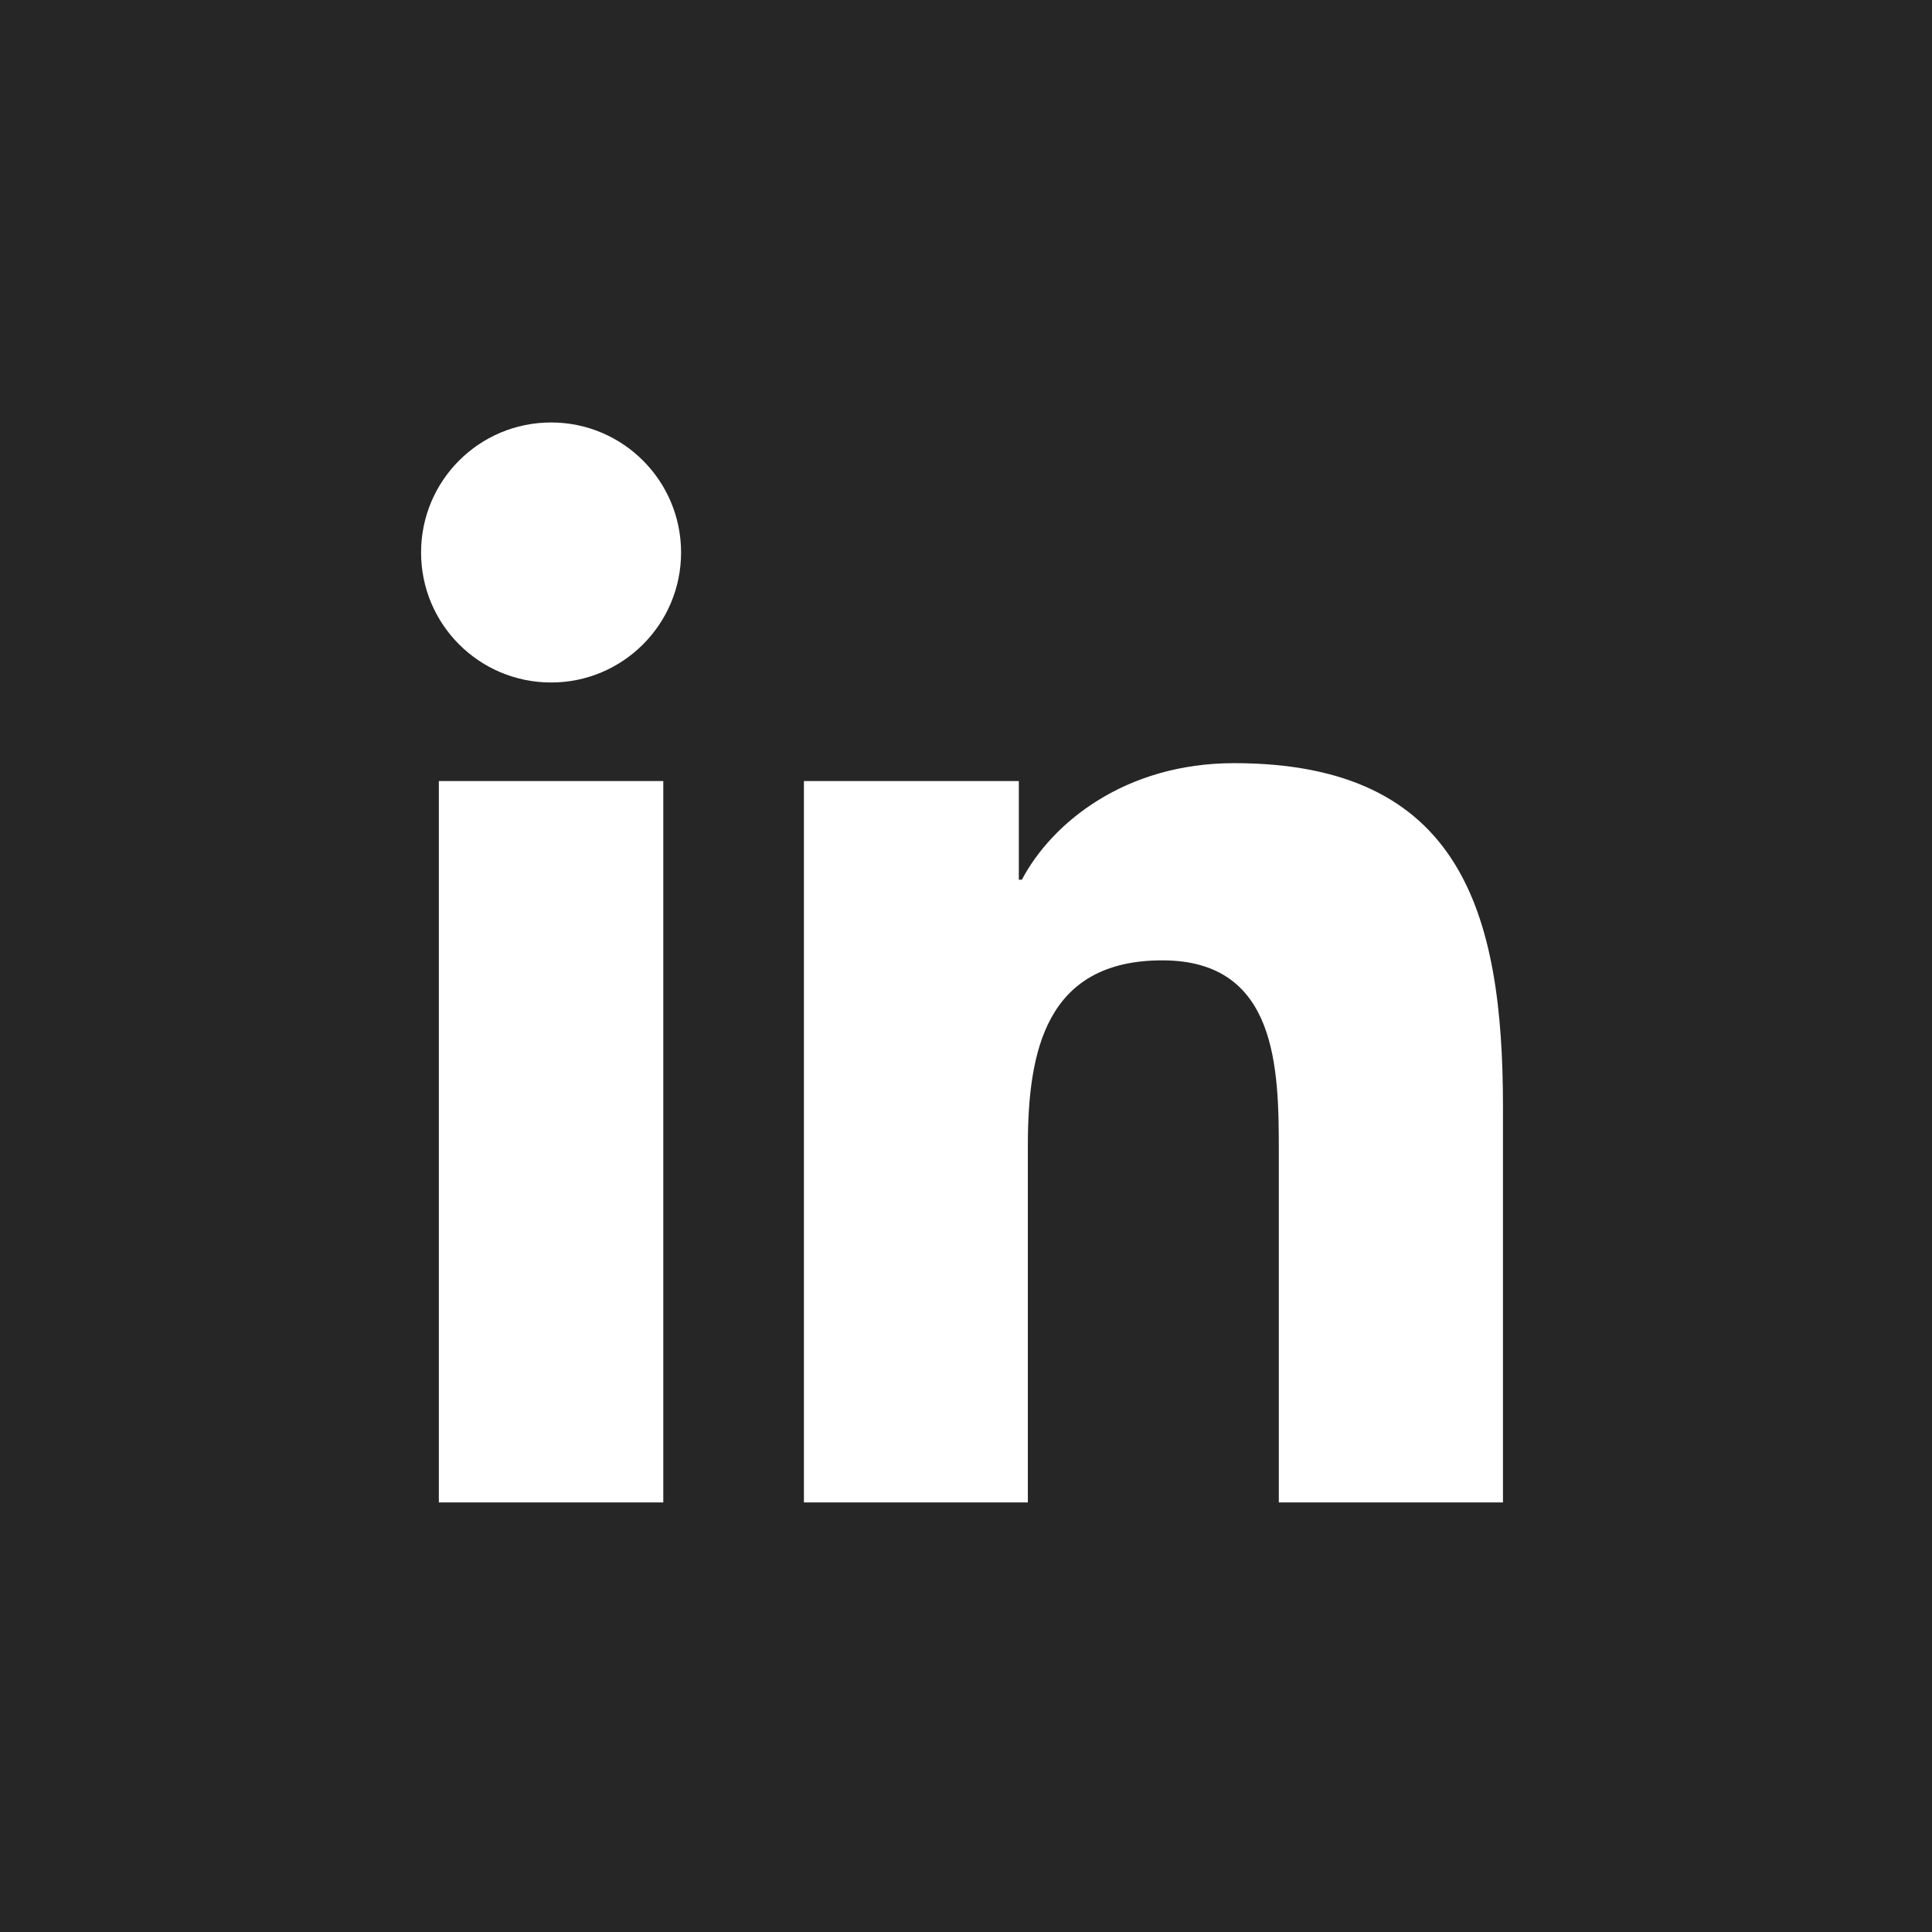
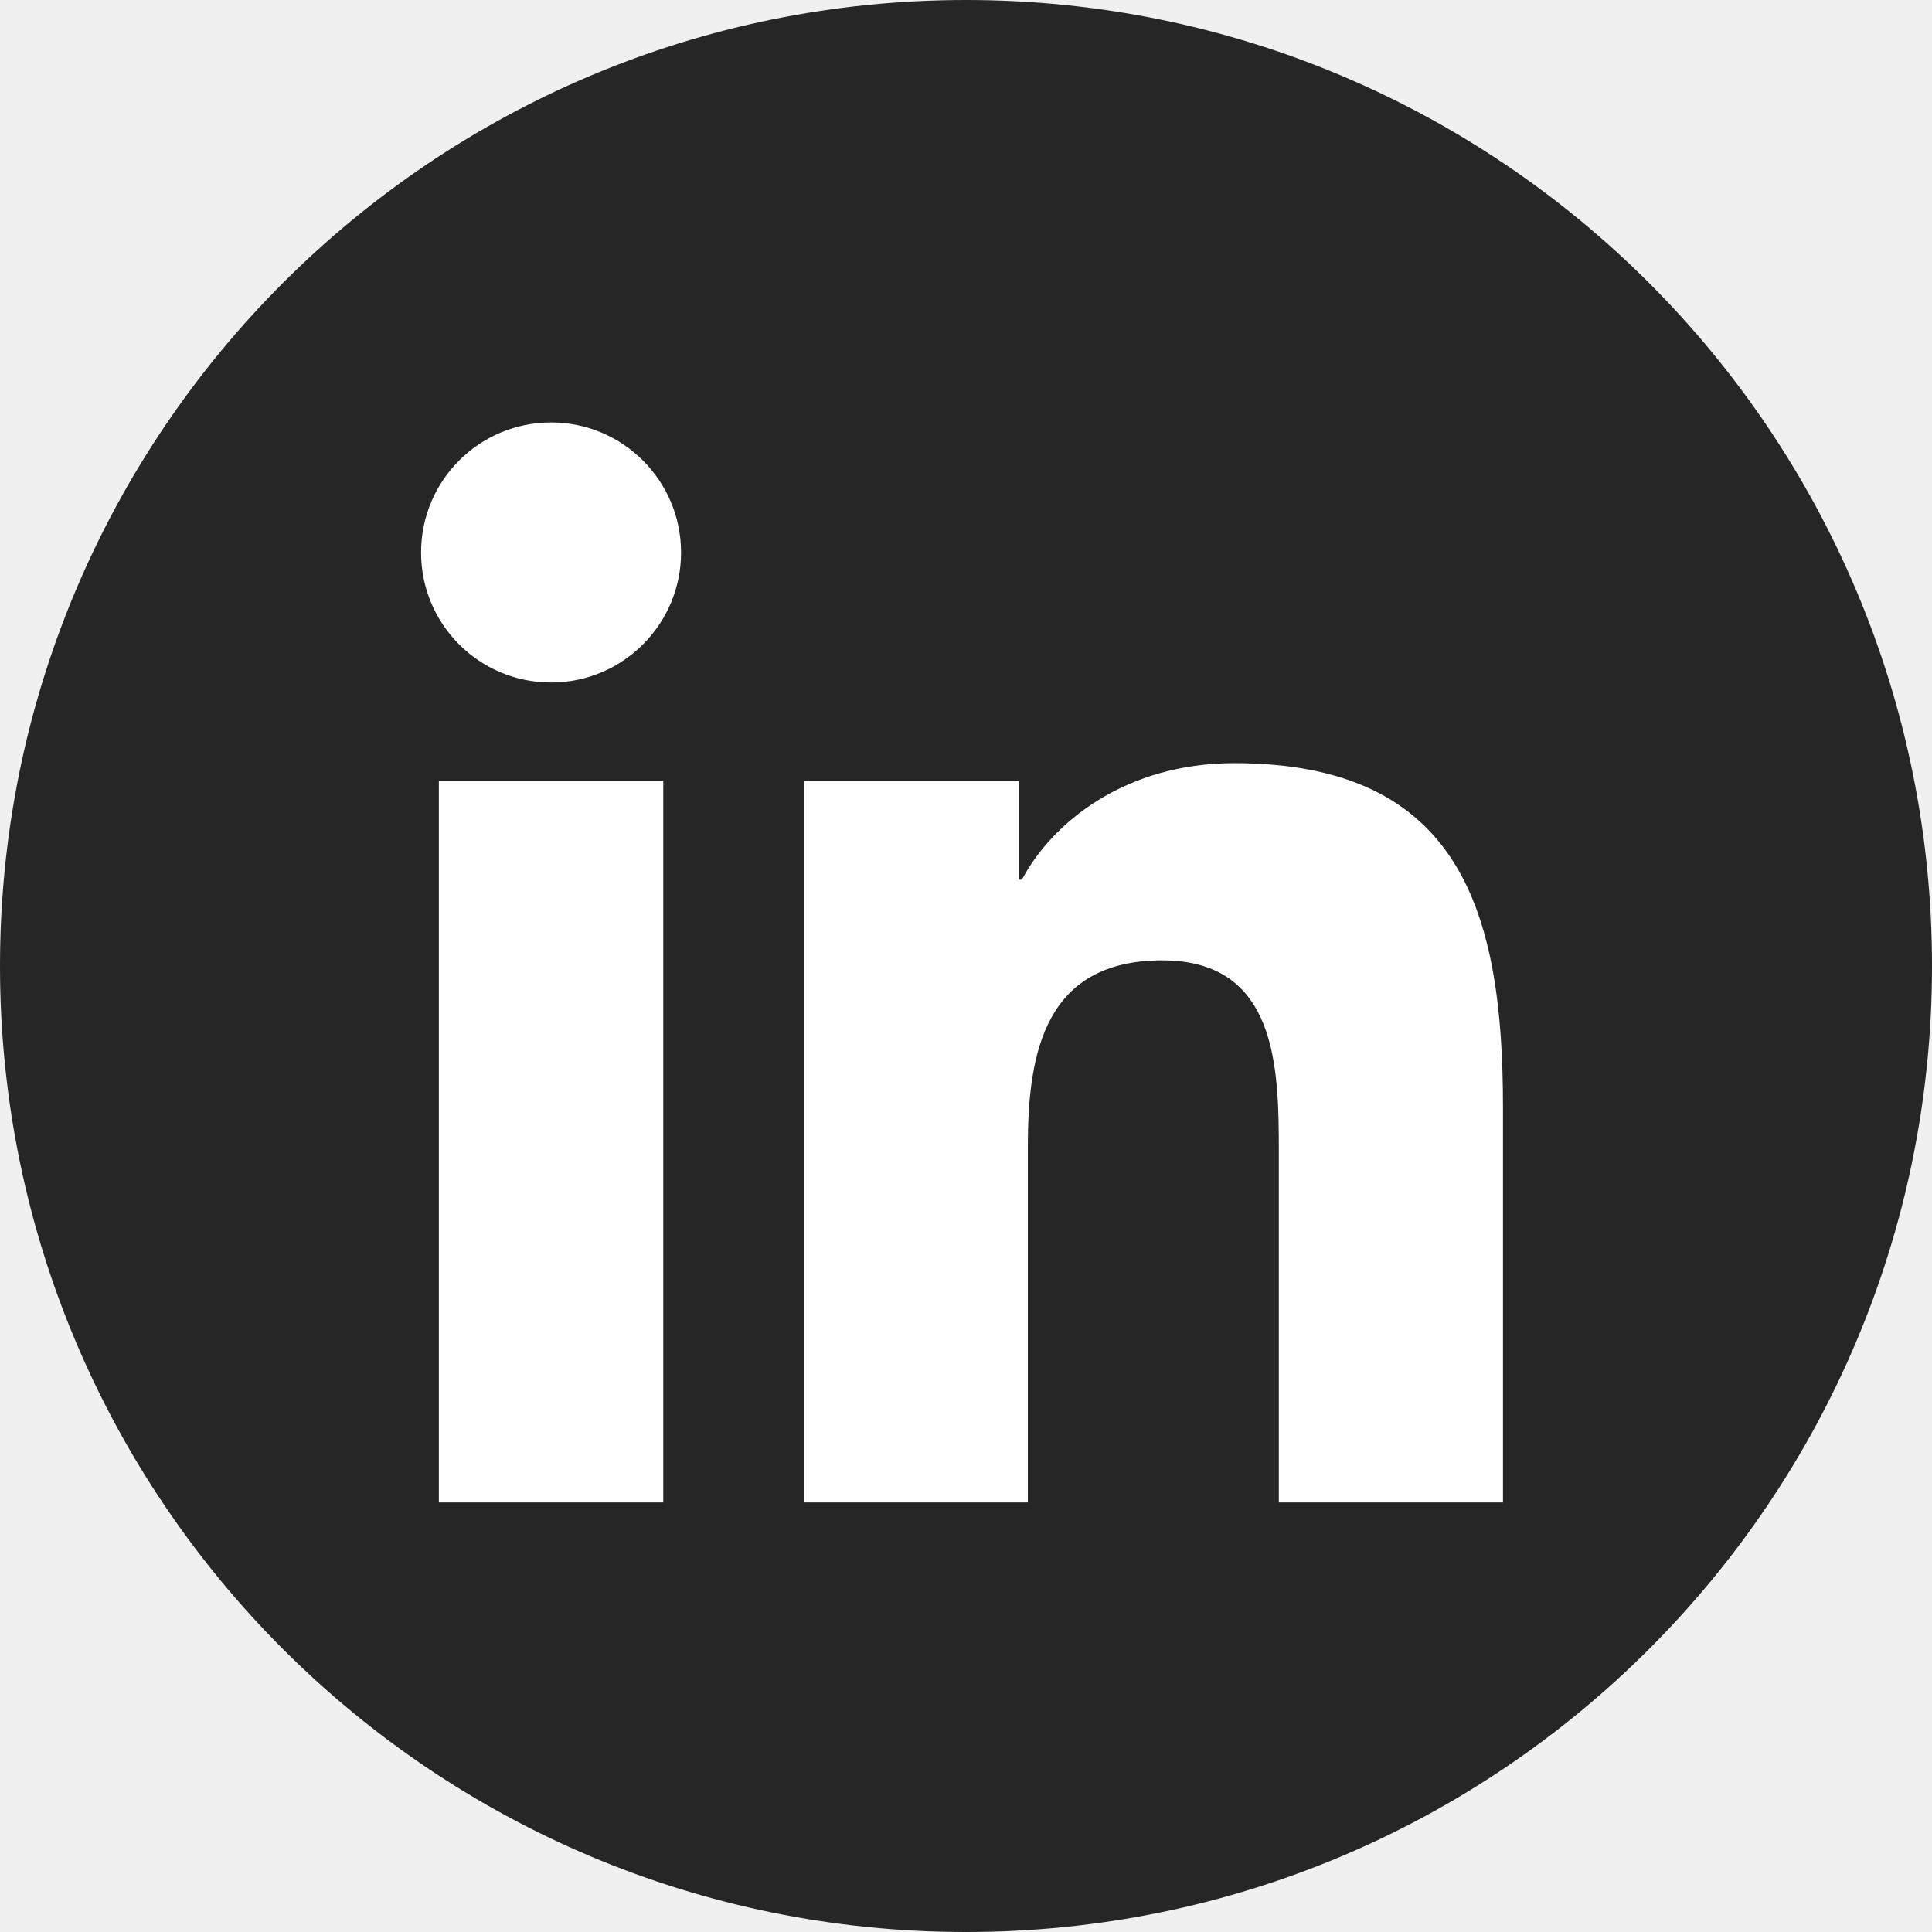
<svg xmlns="http://www.w3.org/2000/svg" version="1.1" id="Linkedin" x="0px" y="0px" viewBox="0 0 128 128" enable-background="new 0 0 128 128" xml:space="preserve">
  <g>
-     <rect id="linkedin-back" fill="#262626" width="128" height="128" />
+     <circle id="linkedin-back" fill="#262626" cx="64" cy="64" r="64" />
    <g id="linkedin-linkedin">
-       <path fill="#FFFFFF" d="M29.075,51.747h14.869v47.792H29.075V51.747z M36.514,27.99c4.751,0,8.609,3.859,8.609,8.613    c0,4.755-3.857,8.614-8.609,8.614c-4.771,0-8.617-3.859-8.617-8.614C27.896,31.849,31.743,27.99,36.514,27.99" />
-       <path fill="#FFFFFF" d="M53.262,51.747H67.5v6.534h0.204c1.98-3.757,6.827-7.72,14.054-7.72    c15.039,0,17.818,9.896,17.818,22.767v26.211H84.725V76.298c0-5.542-0.096-12.672-7.719-12.672    c-7.729,0-8.908,6.04-8.908,12.275v23.638H53.262V51.747z" />
+       <path fill="#FFFFFF" d="M29.075,51.747h14.869V99.54H29.075V51.747z M36.514,27.989c4.751,0,8.608,3.859,8.608,8.614    c0,4.755-3.857,8.614-8.608,8.614c-4.771,0-8.617-3.859-8.617-8.614C27.896,31.849,31.743,27.989,36.514,27.989" />
+       <path fill="#FFFFFF" d="M53.262,51.747H67.5v6.534h0.204c1.98-3.757,6.827-7.72,14.054-7.72    c15.039,0,17.818,9.896,17.818,22.767V99.54H84.725V76.298c0-5.542-0.096-12.672-7.719-12.672    c-7.729,0-8.908,6.04-8.908,12.275V99.54H53.262V51.747z" />
    </g>
  </g>
</svg>
